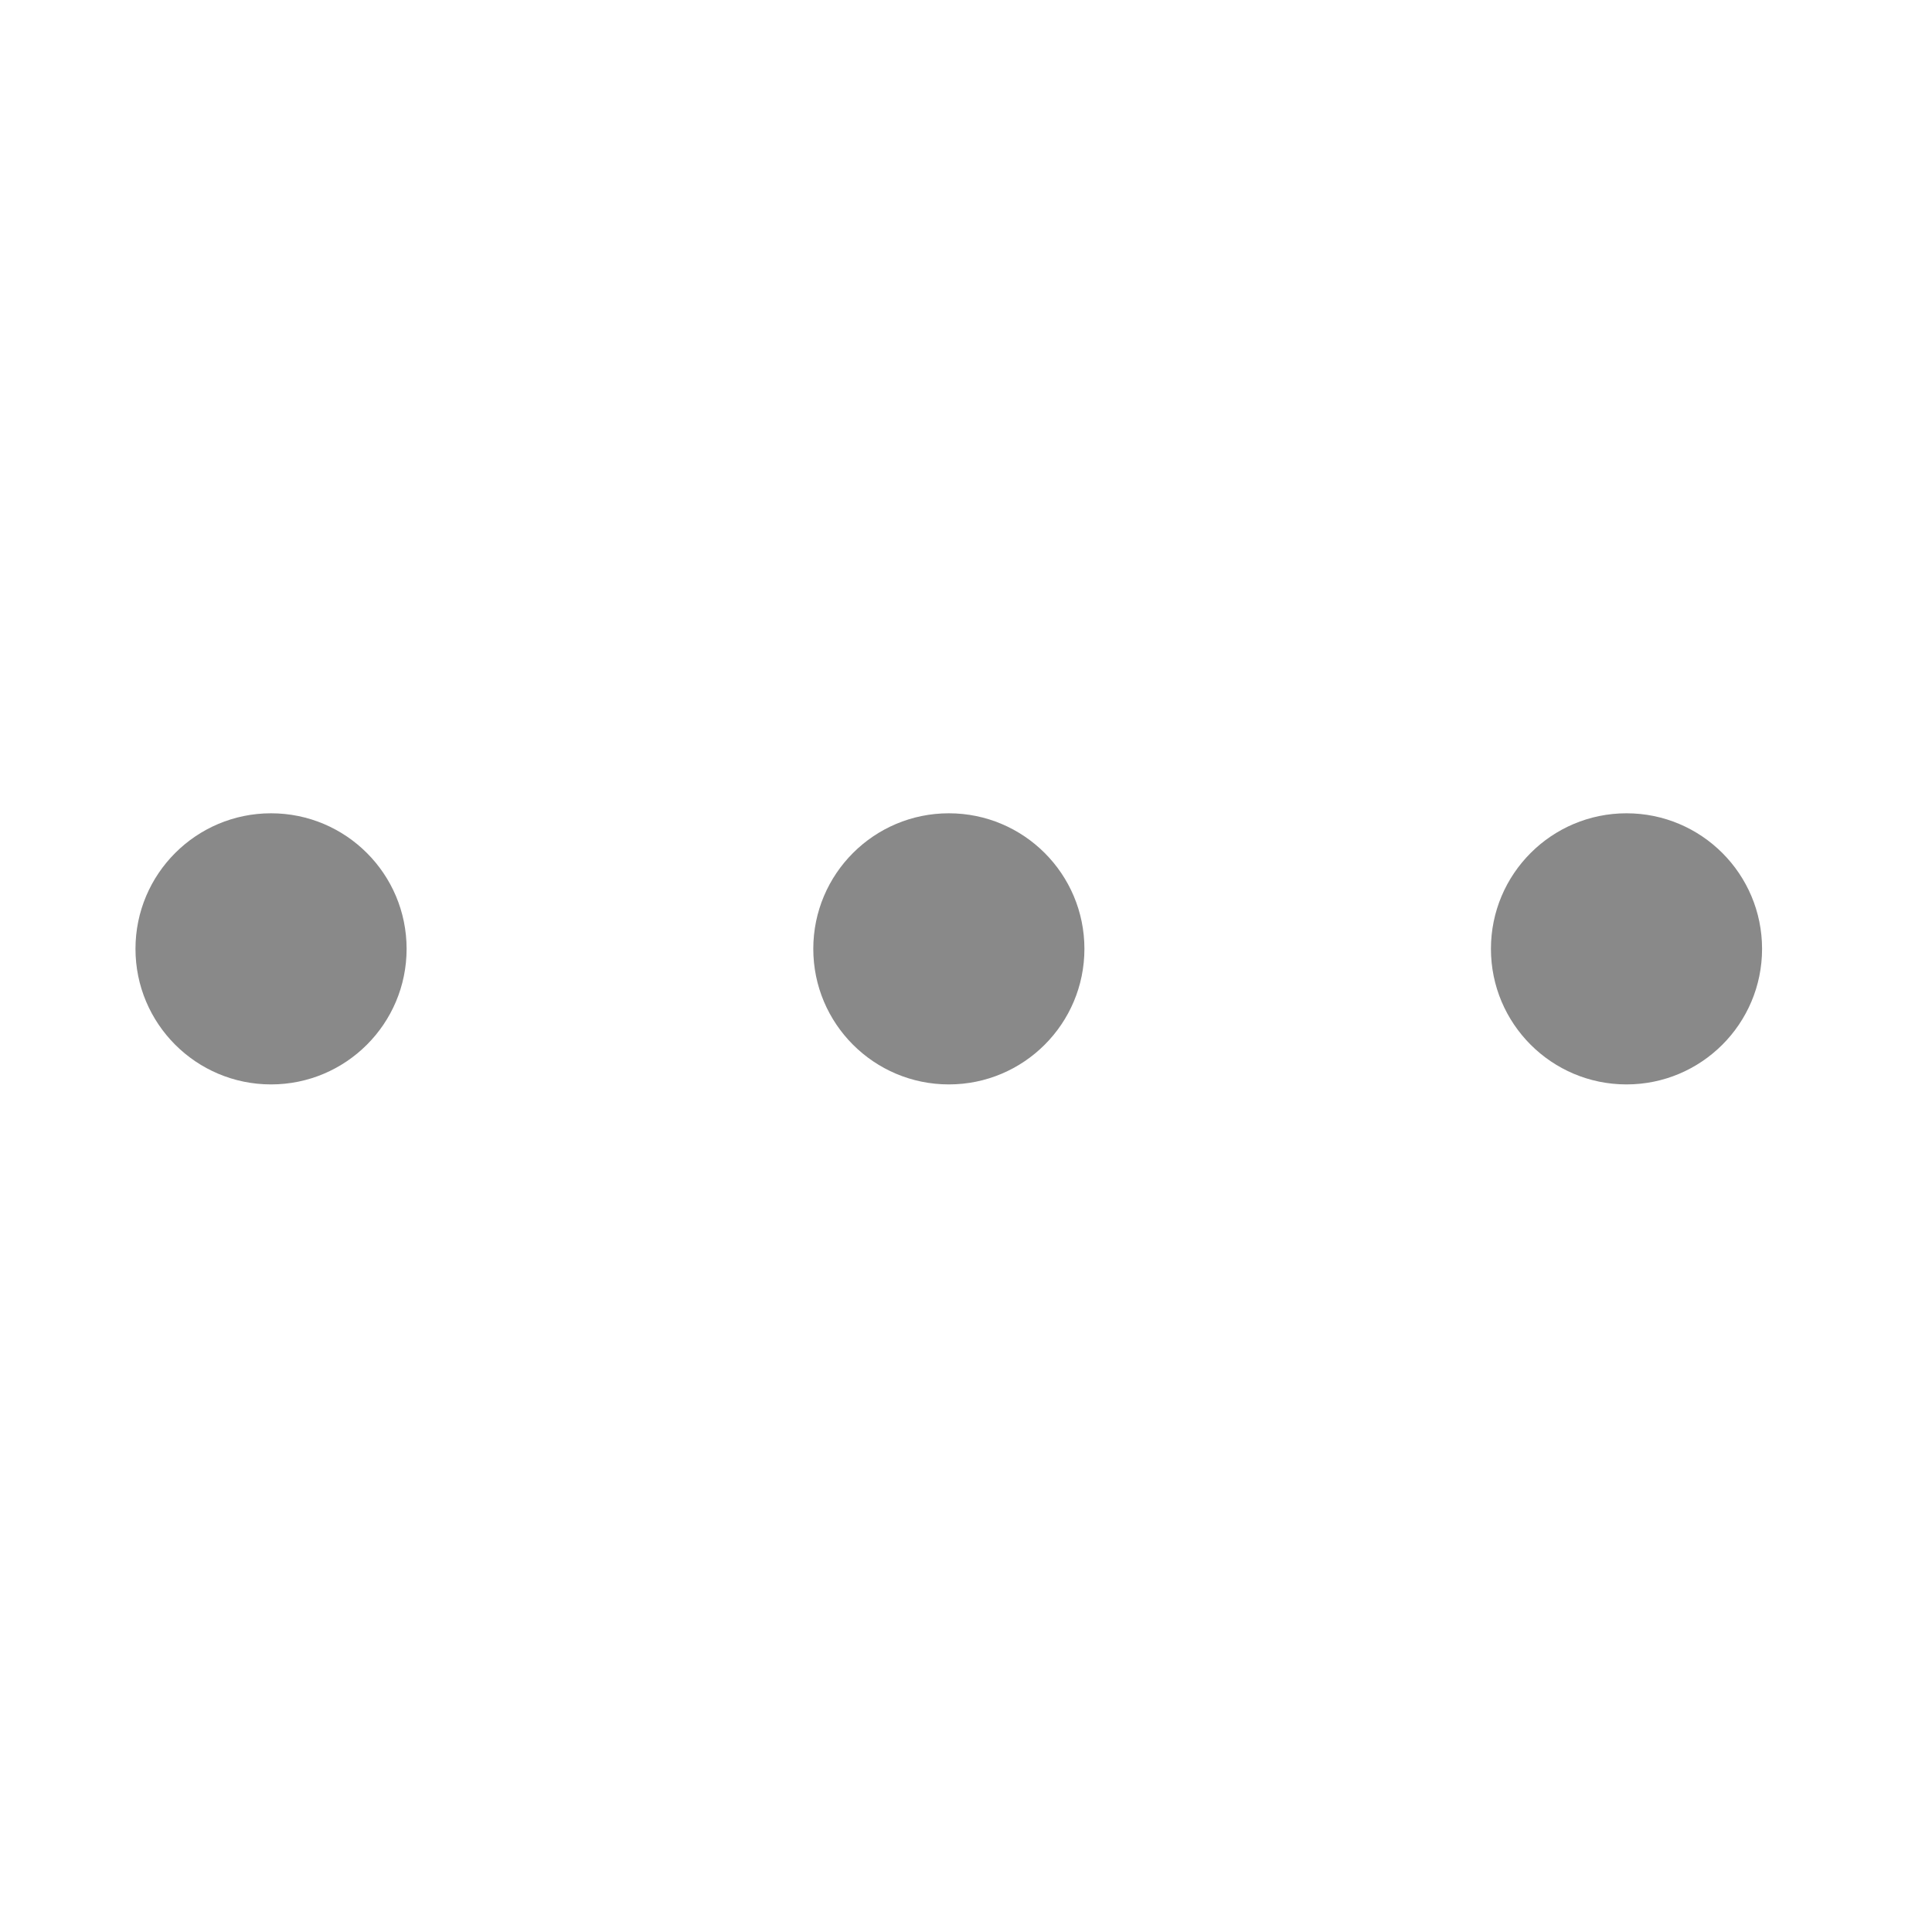
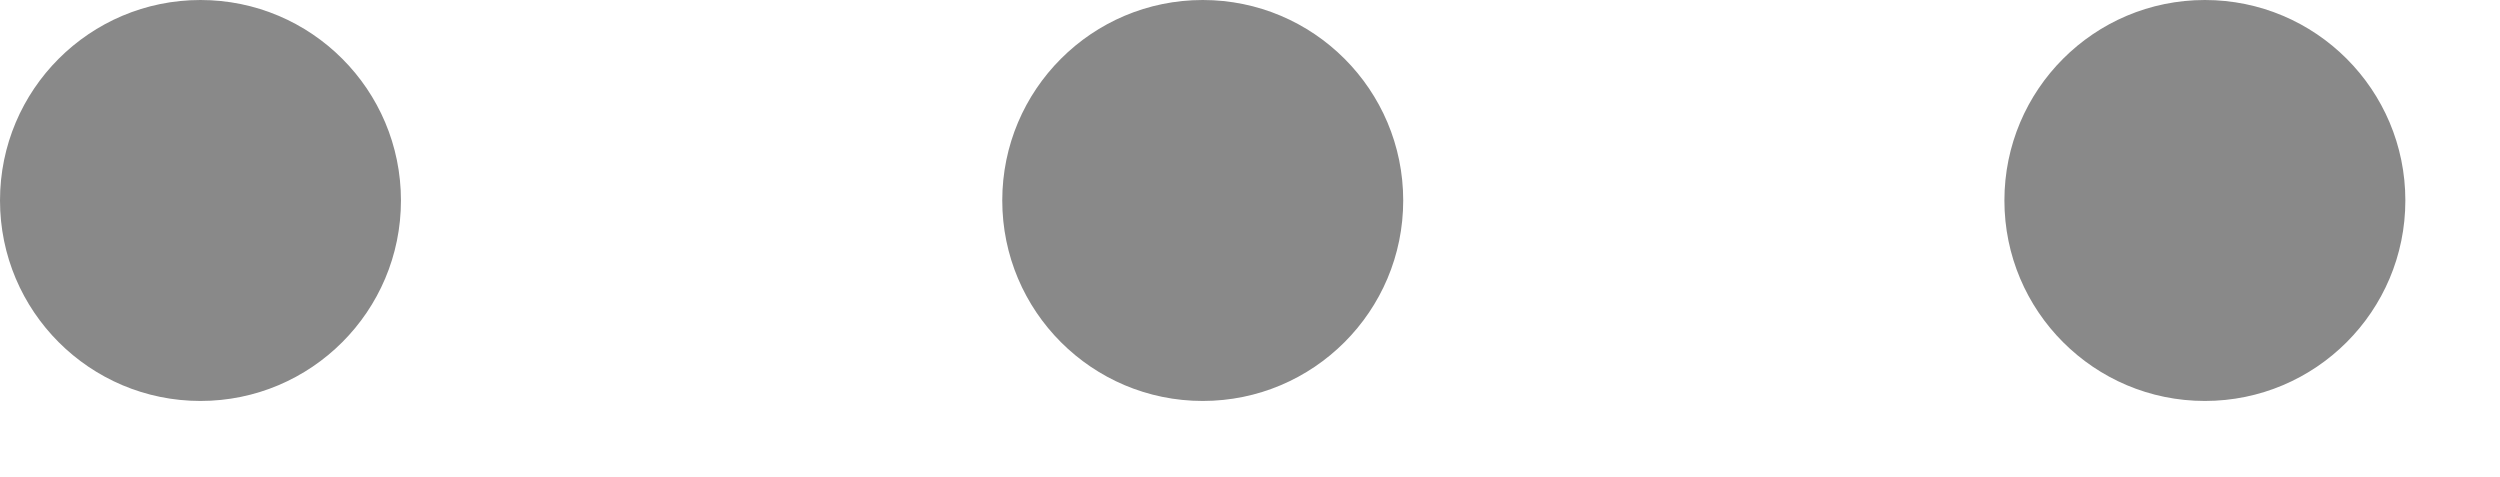
- <svg xmlns="http://www.w3.org/2000/svg" width="24" height="24" viewBox="0 0 24 24" fill="none">
-   <circle cx="3.367" cy="11.787" r="1.684" fill="#898989" />
-   <circle cx="11.787" cy="11.787" r="1.684" fill="#898989" />
-   <circle cx="20.205" cy="11.787" r="1.684" fill="#898989" />
+ <svg xmlns="http://www.w3.org/2000/svg" width="21" height="4" viewBox="0 0 21 4" fill="none">
+   <circle cx="1.684" cy="1.684" r="1.684" fill="#898989" />
+   <circle cx="10.103" cy="1.684" r="1.684" fill="#898989" />
+   <circle cx="18.521" cy="1.684" r="1.684" fill="#898989" />
</svg>
